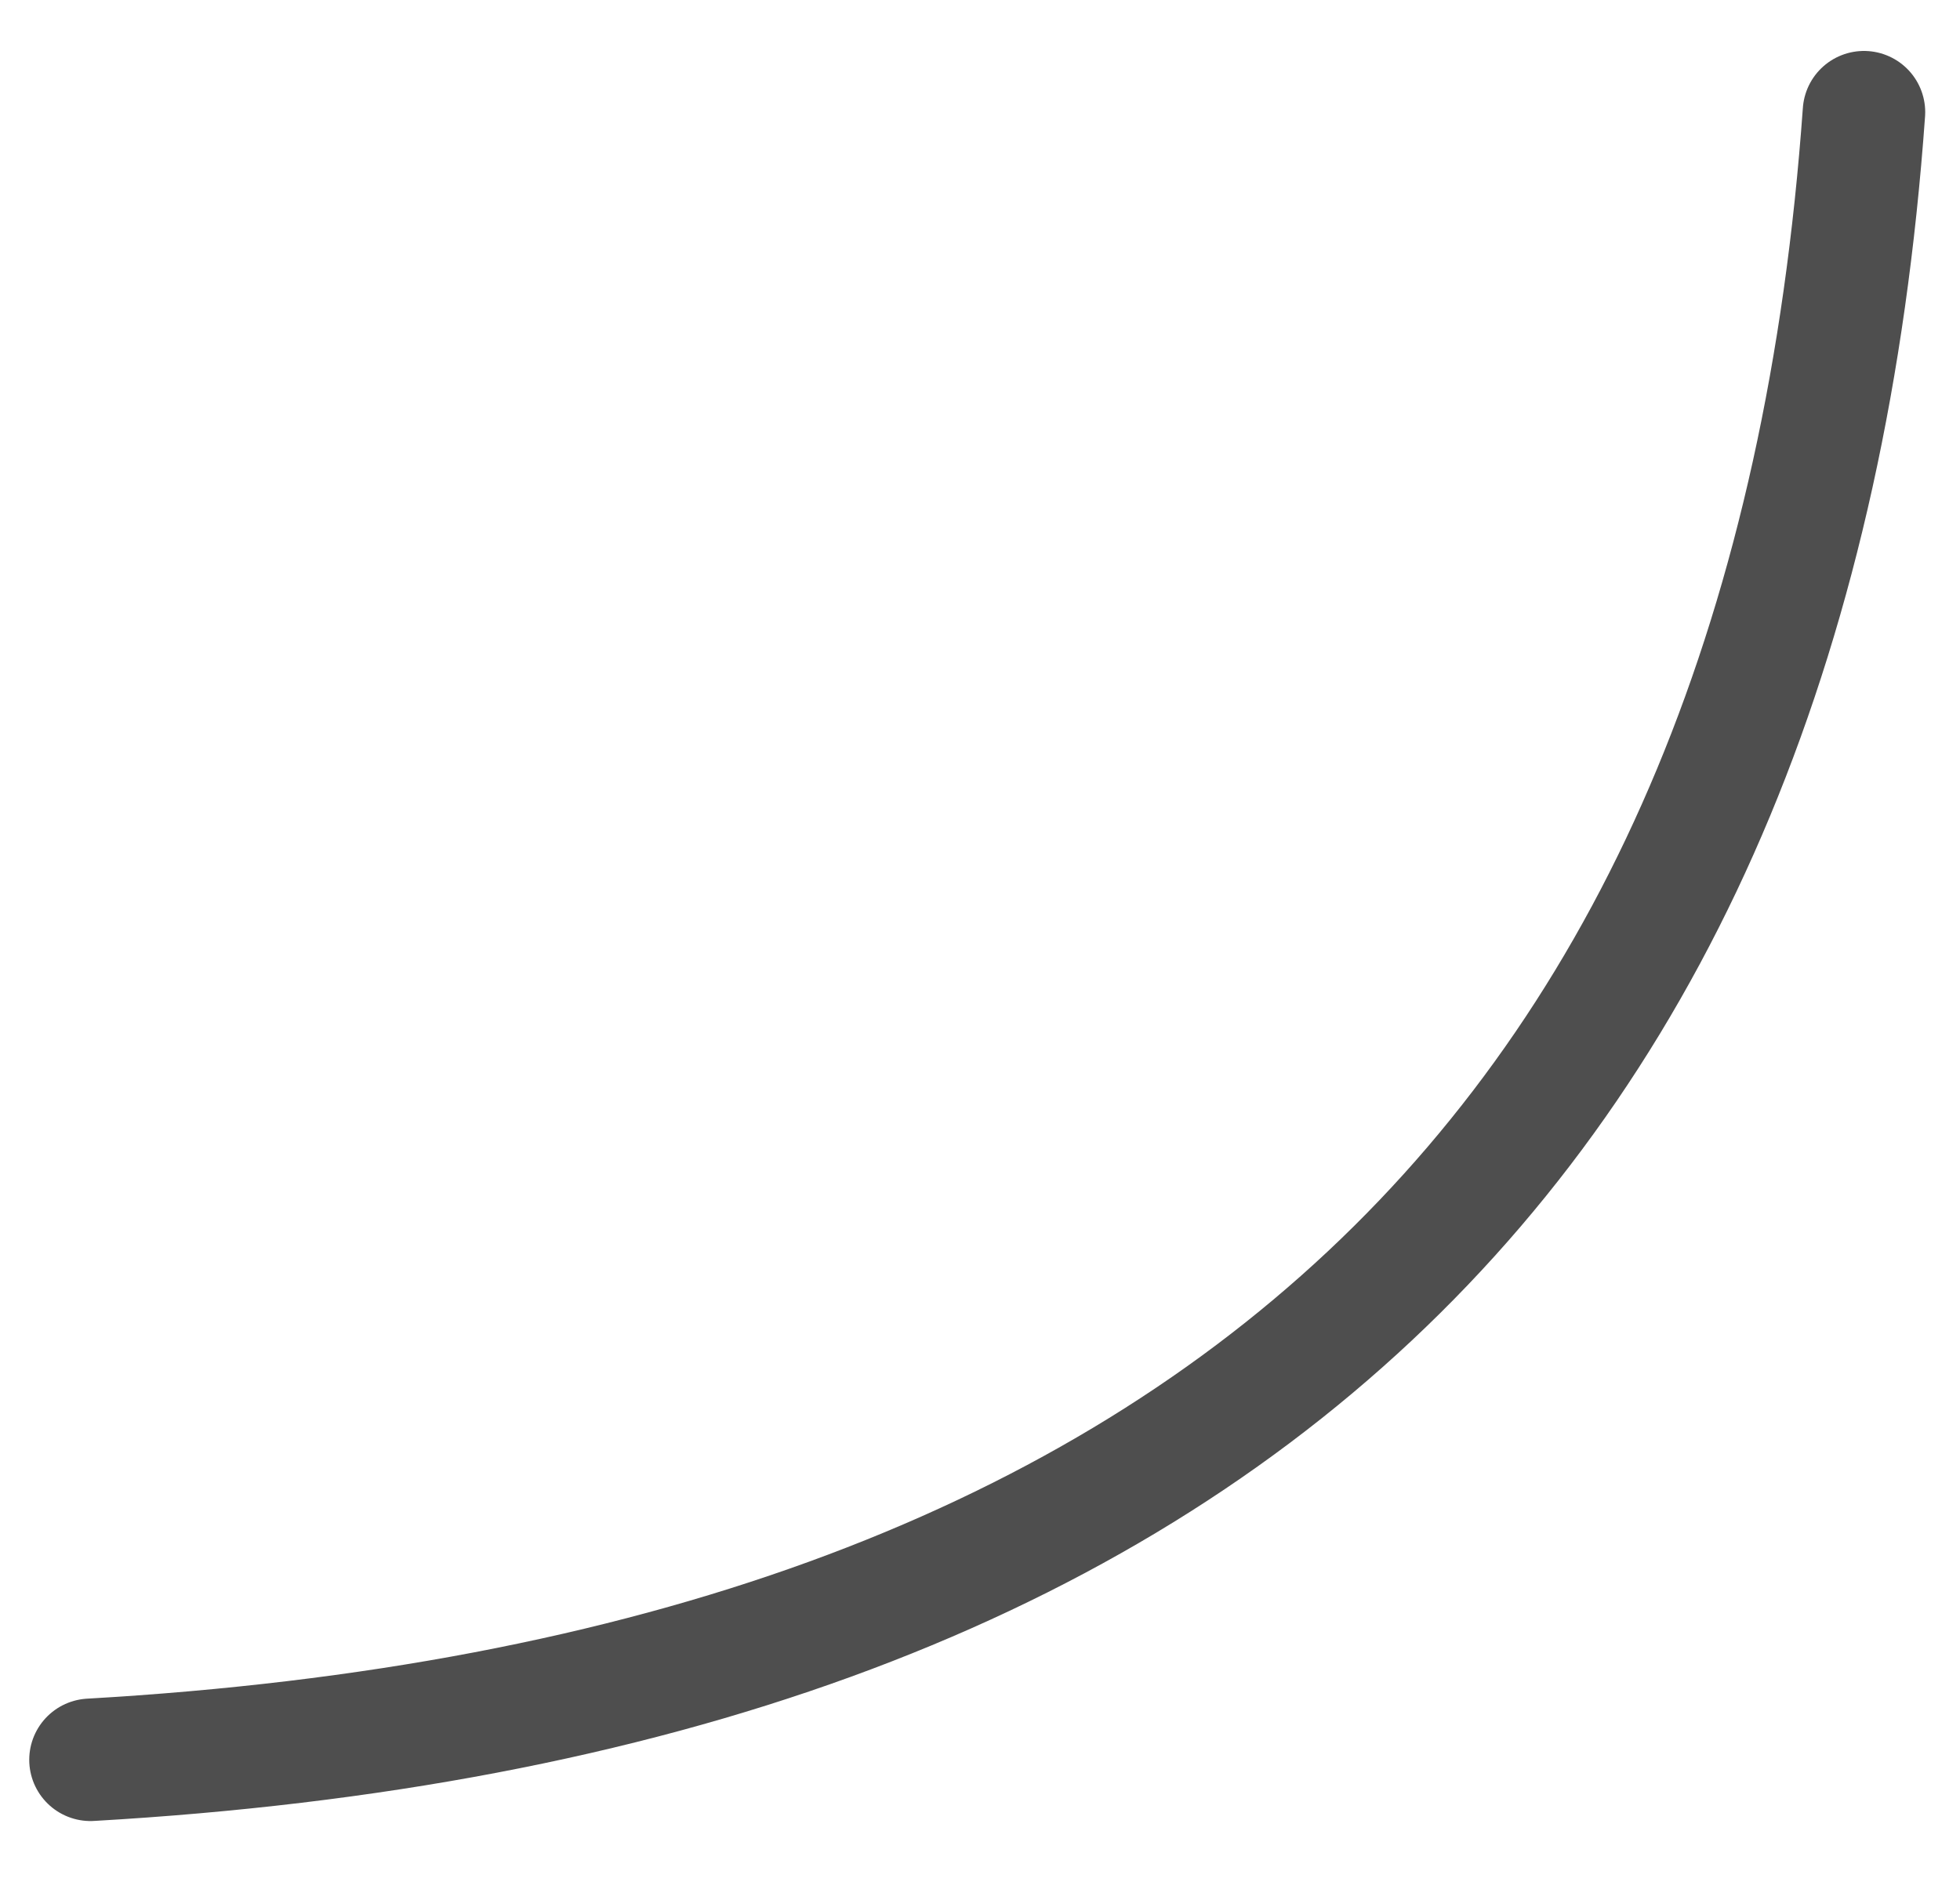
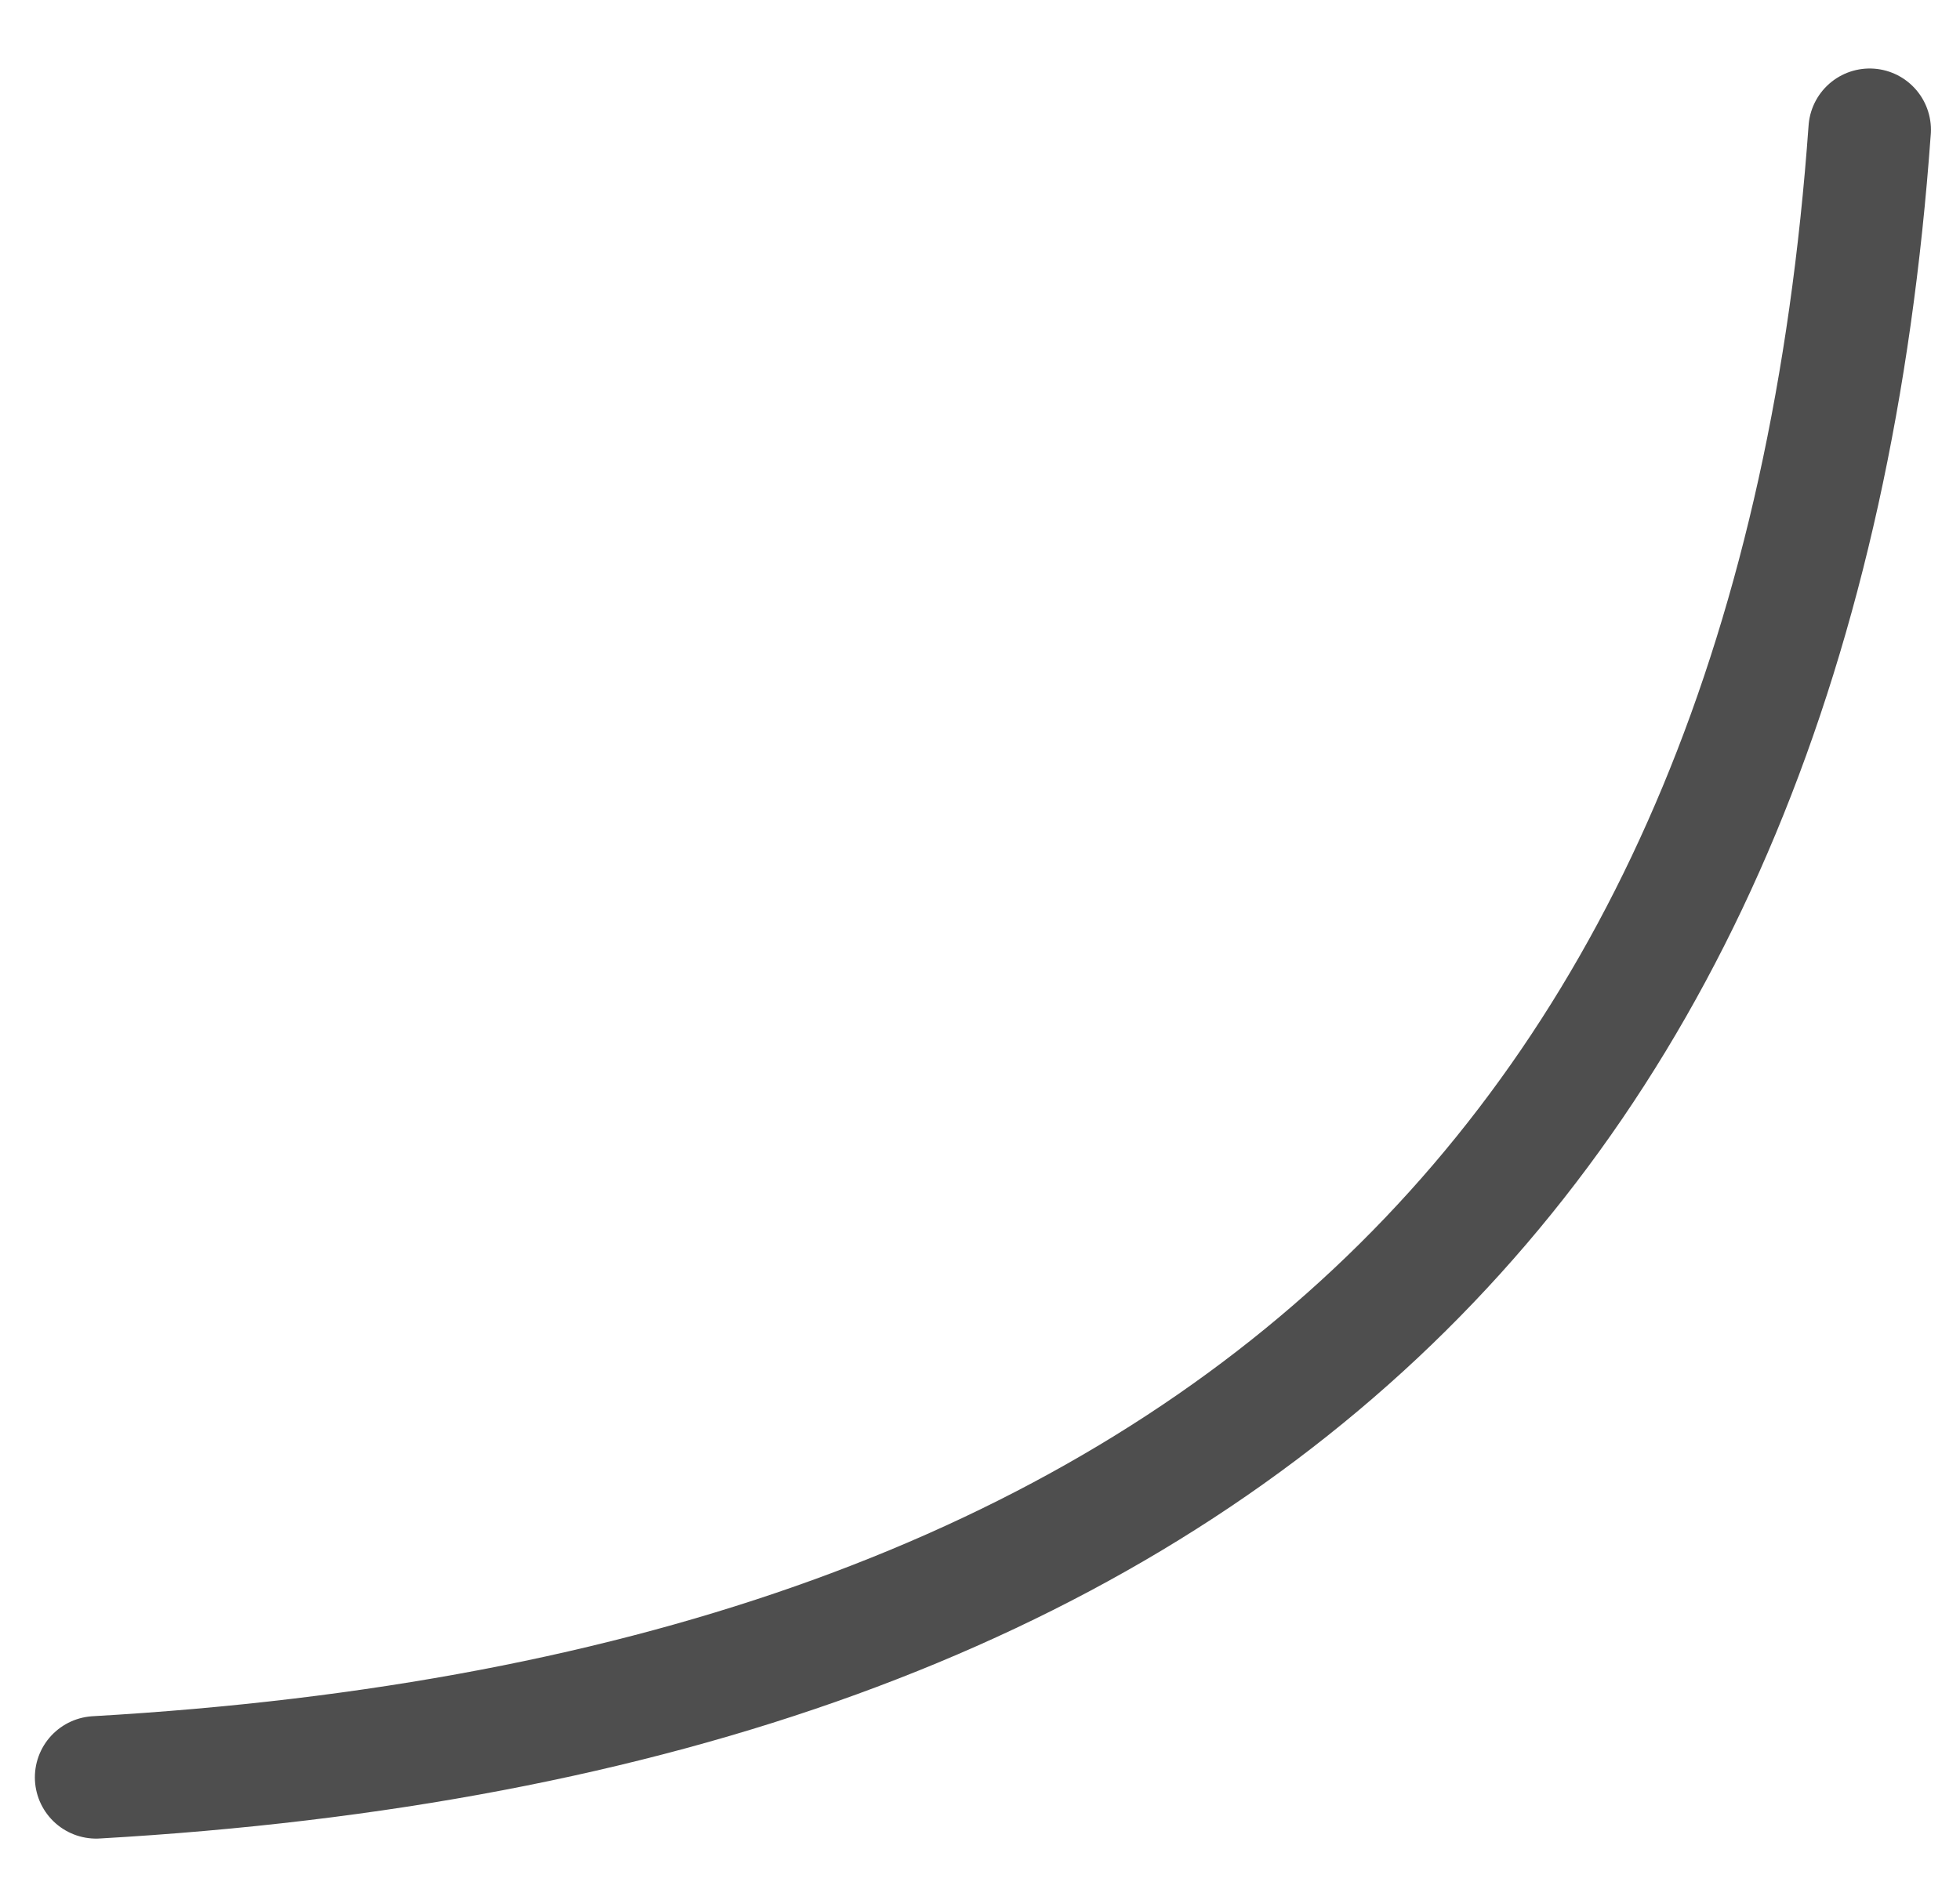
<svg xmlns="http://www.w3.org/2000/svg" width="100%" height="100%" viewBox="0 0 24 23" version="1.1" xml:space="preserve" style="fill-rule:evenodd;clip-rule:evenodd;stroke-linecap:round;stroke-linejoin:round;stroke-miterlimit:1.5;">
-   <path d="M22.824,1.374c-0.897,12.541 -7.998,19.393 -21.716,20.18" style="fill:none;stroke:#4e4e4e;stroke-width:1.5px;" />
+   <path d="M22.894,1.589c-0.897,12.541 -7.998,19.394 -21.717,20.18" style="fill:none;stroke:#4e4e4e;stroke-width:1.5px;" />
</svg>
